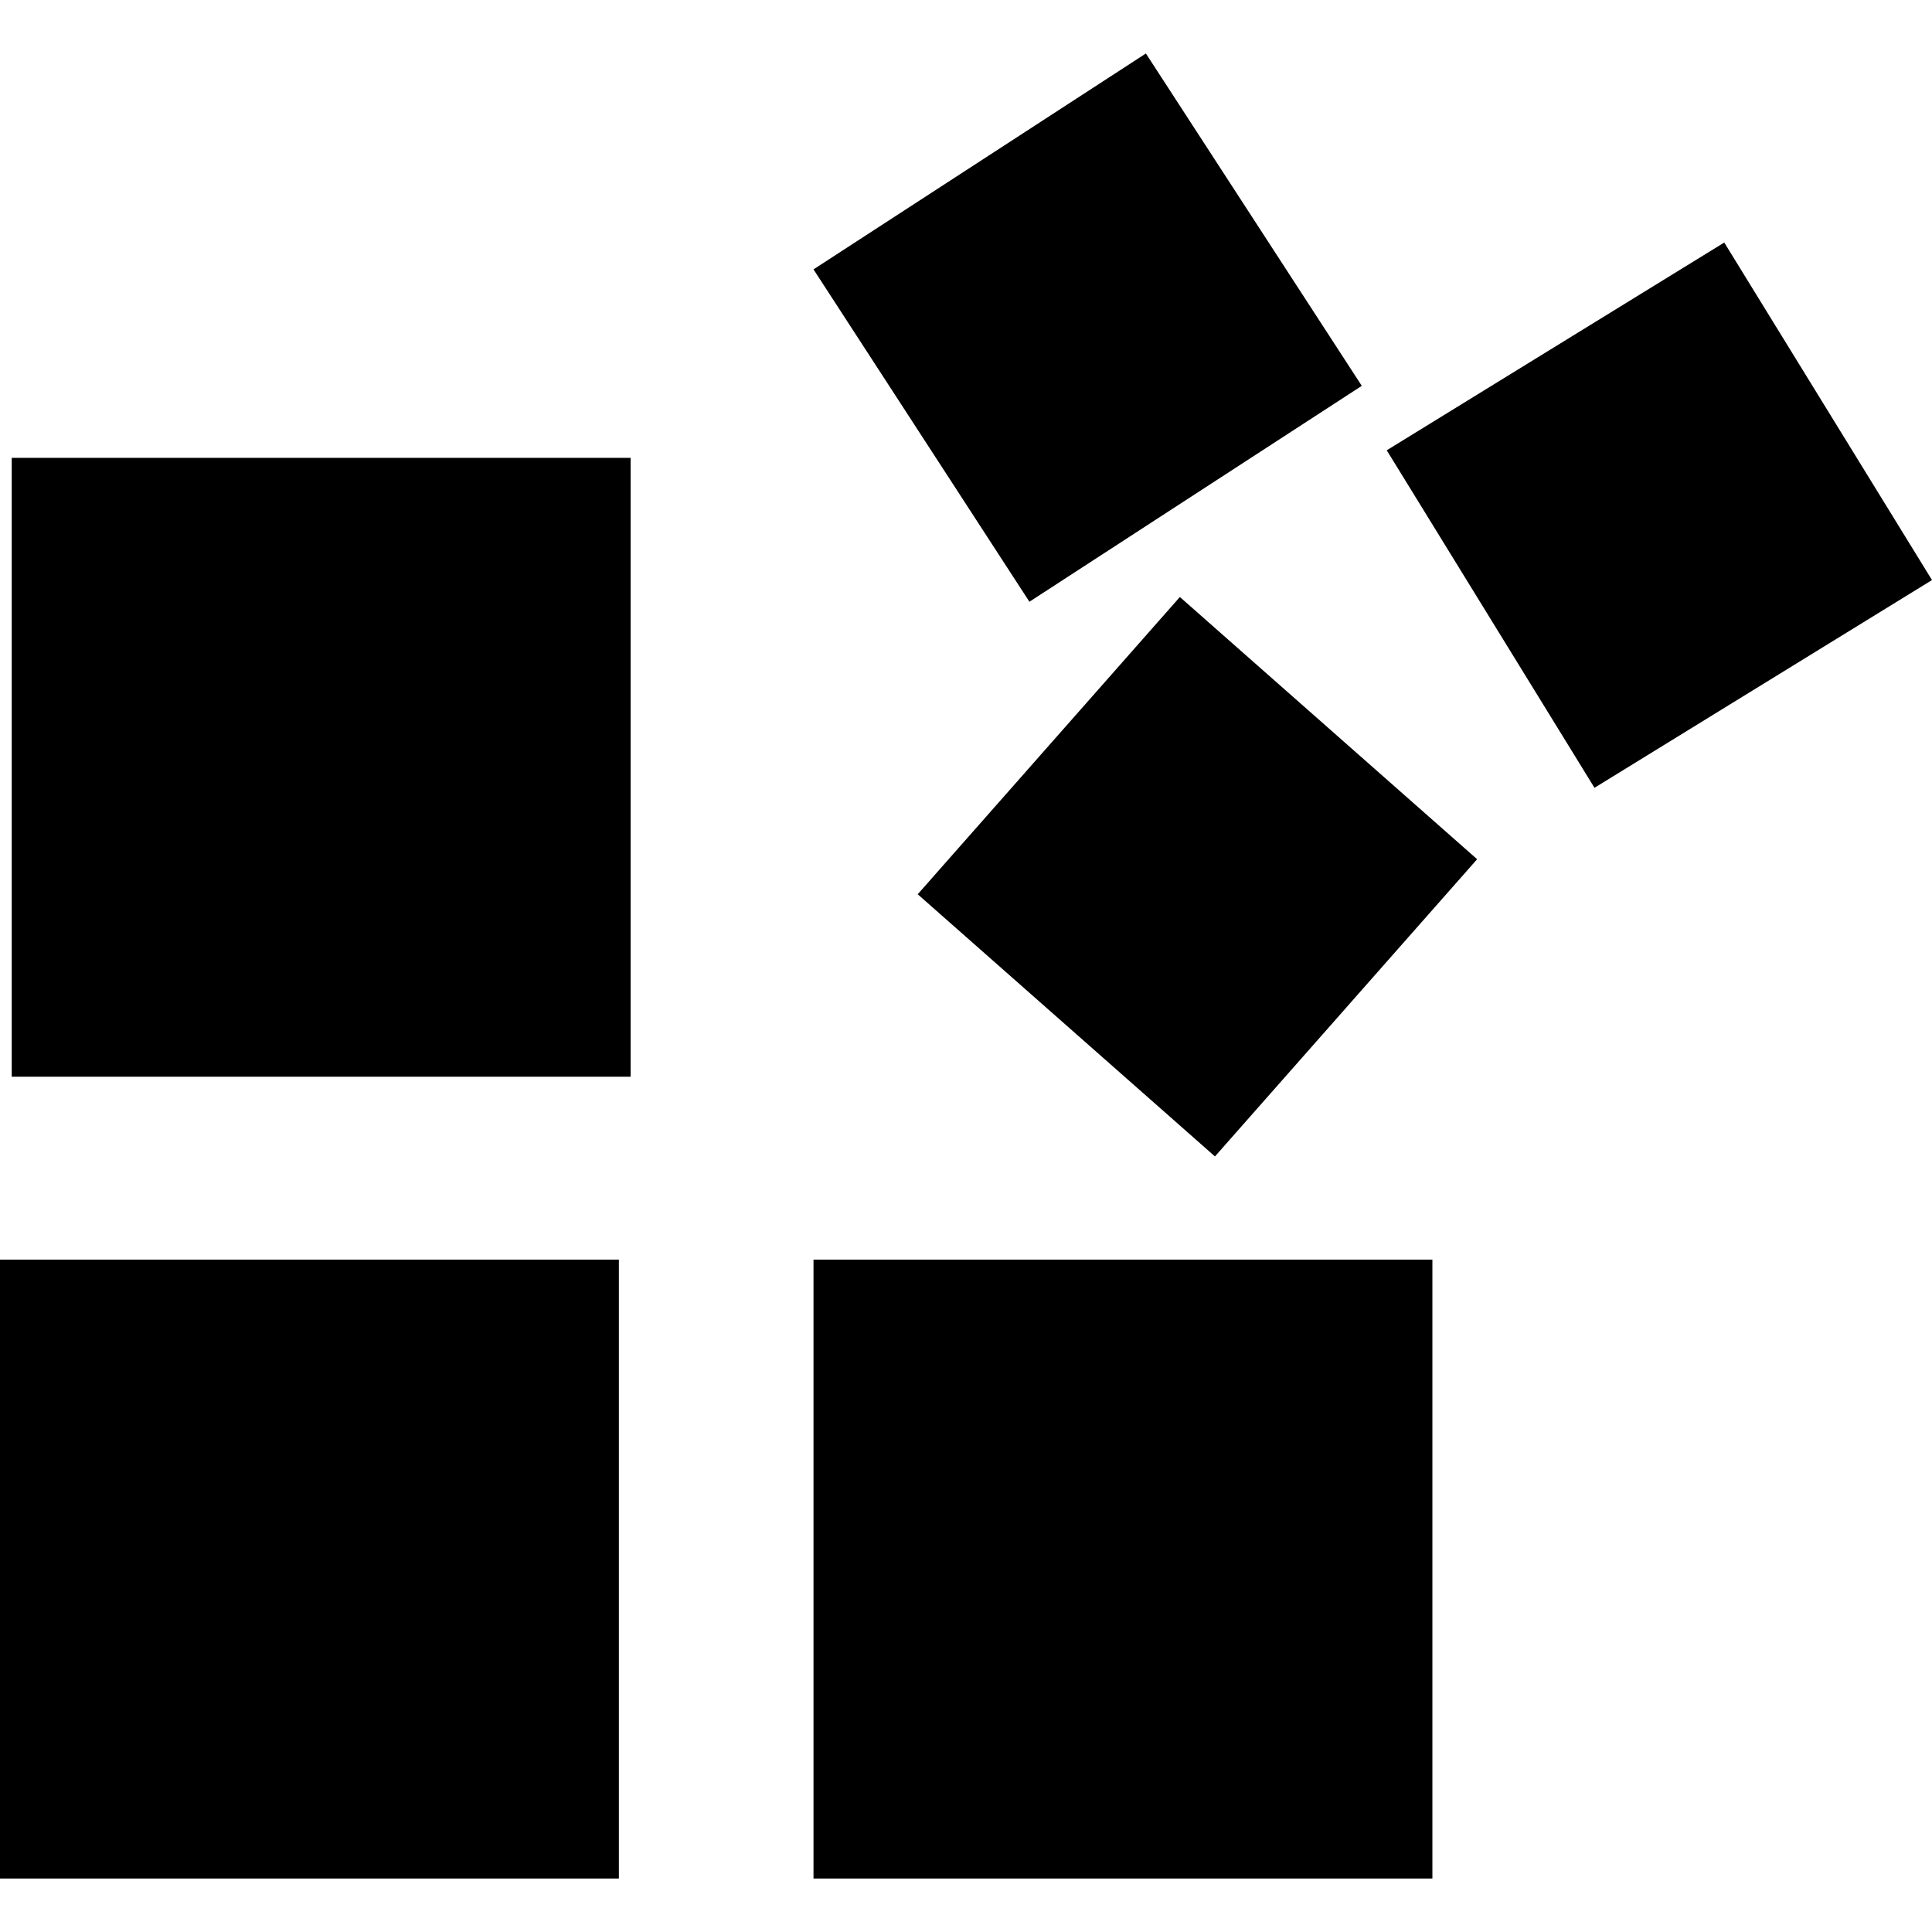
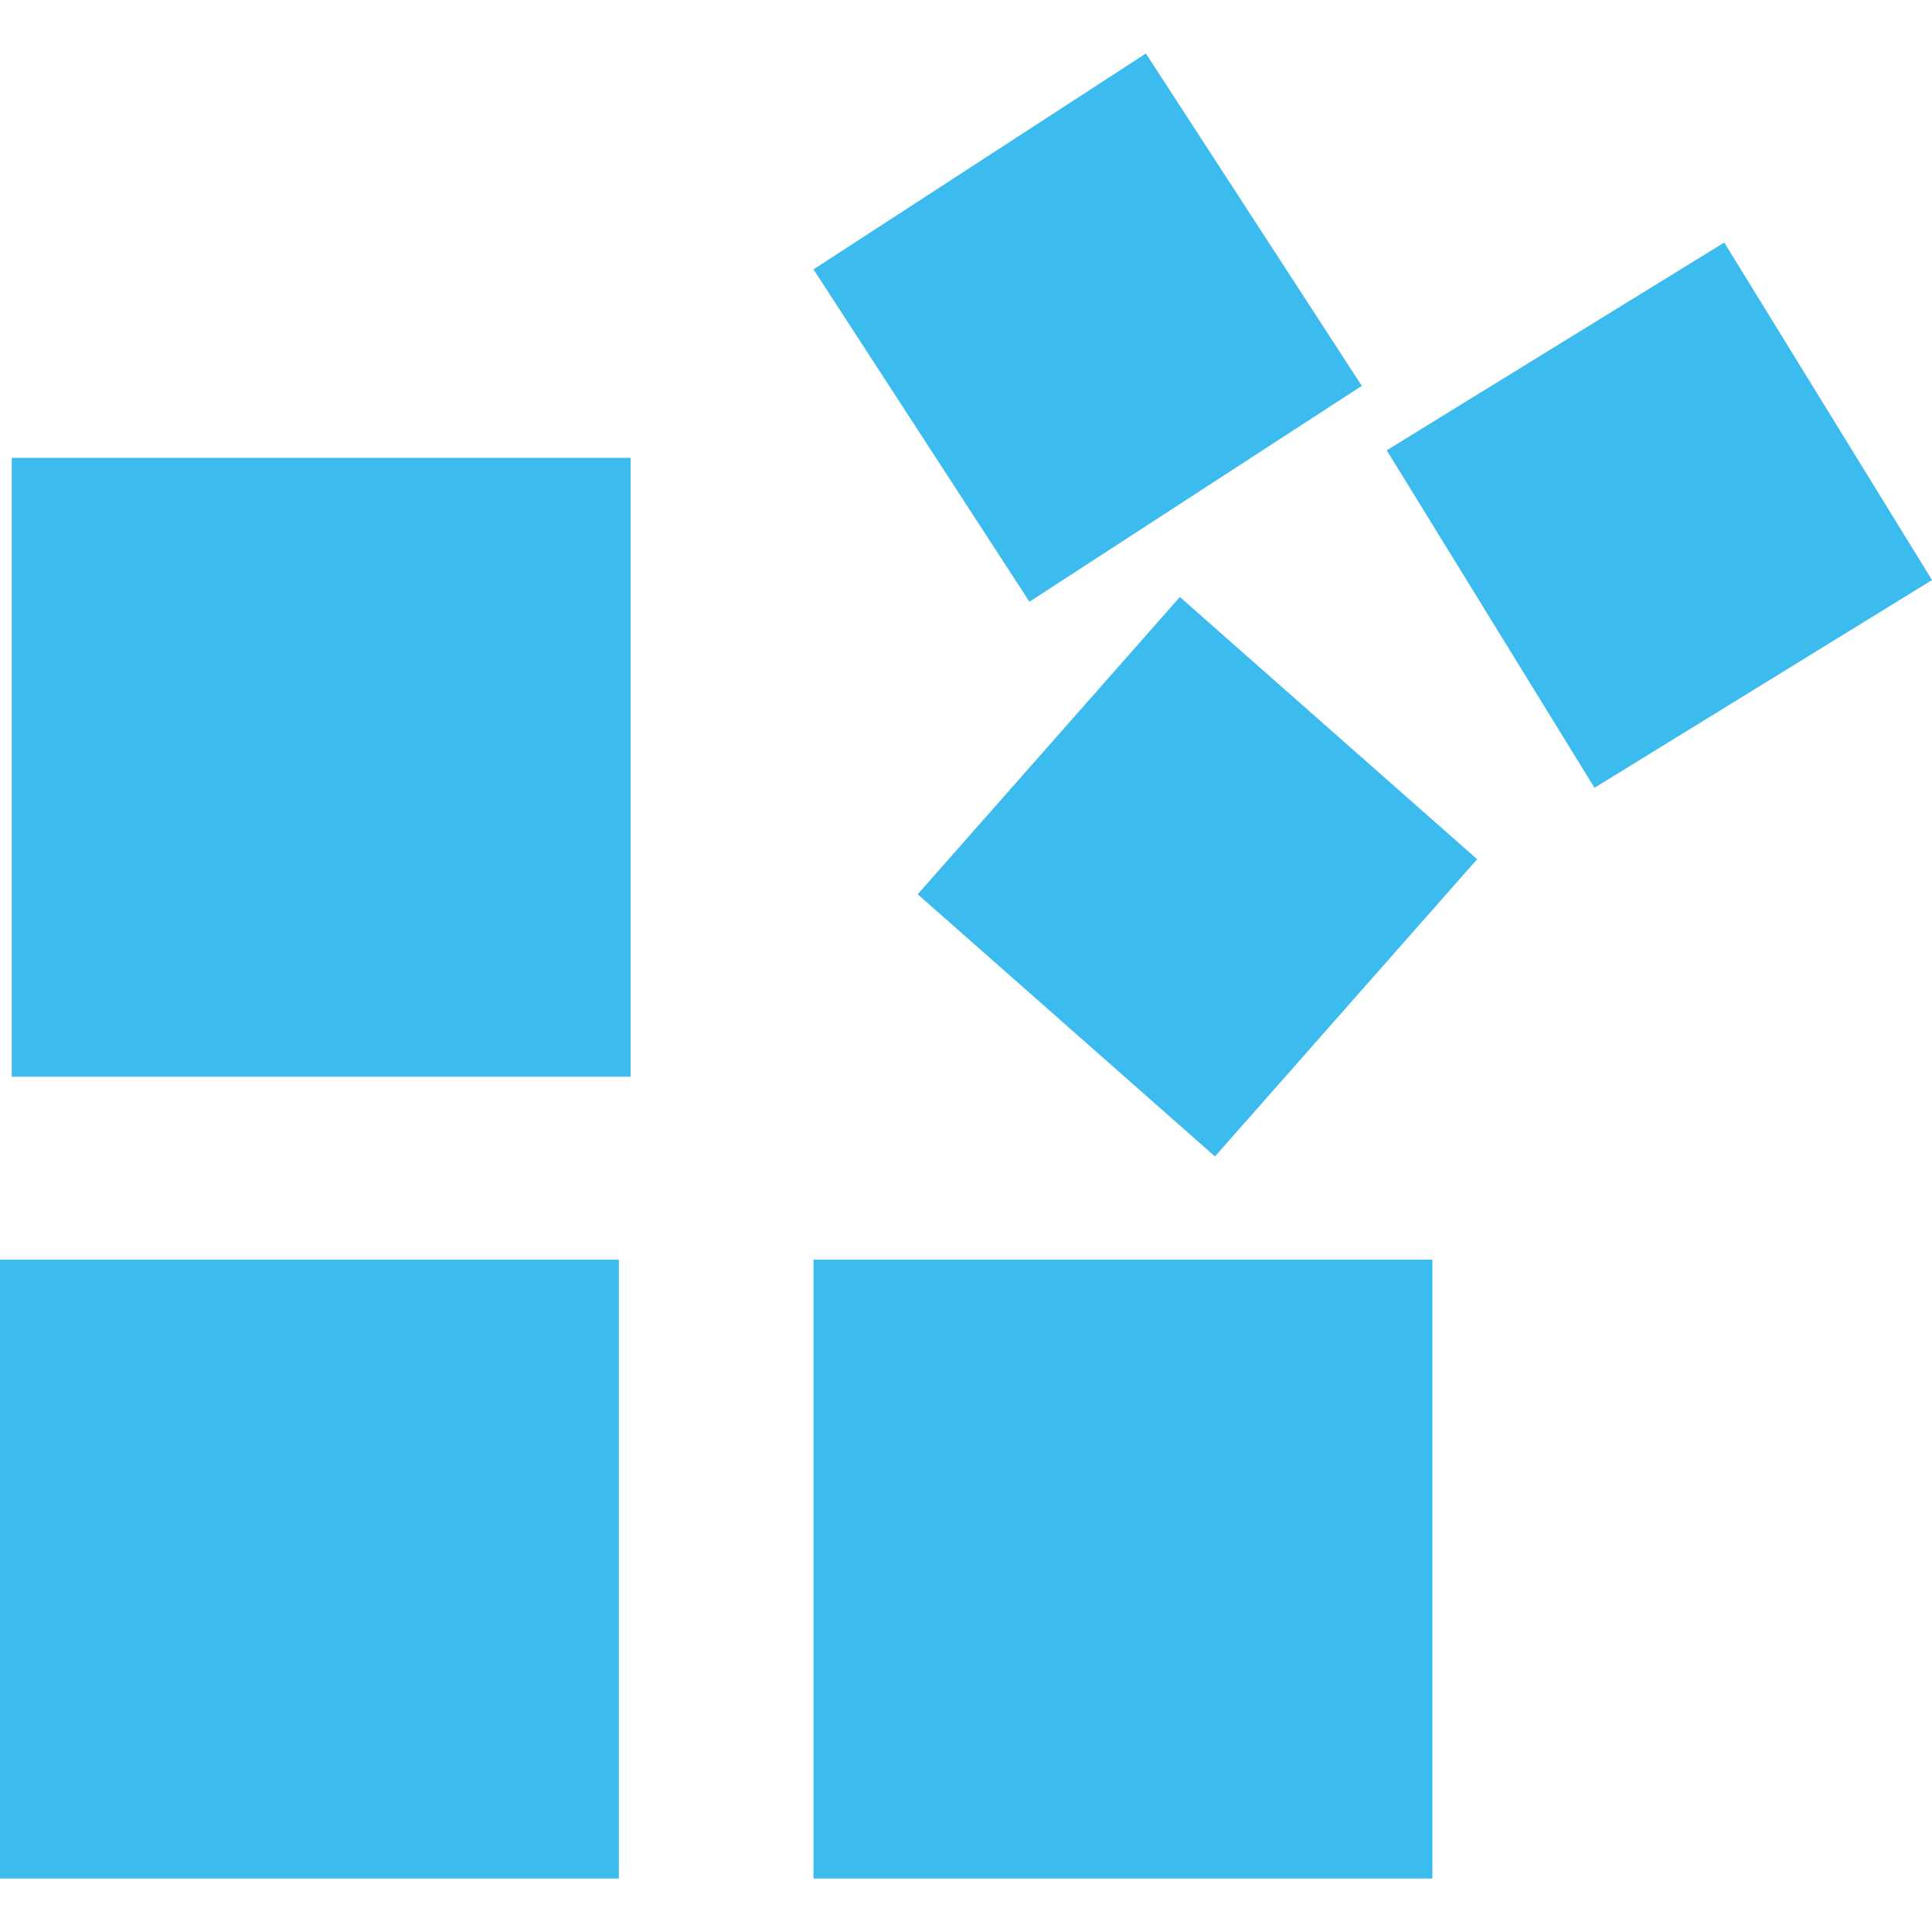
- <svg xmlns="http://www.w3.org/2000/svg" version="1.1" id="Capa_1" x="0px" y="0px" width="461.759px" height="461.759px" viewBox="0 0 461.759 461.759" style="enable-background:new 0 0 461.759 461.759;" xml:space="preserve">
+ <svg xmlns="http://www.w3.org/2000/svg" version="1.1" id="Capa_1" x="0px" y="0px" width="461.759px" height="461.759px" viewBox="0 0 461.759 461.759" style="enable-background:new 0 0 461.759 461.759; fill: #3cbbee;" xml:space="preserve">
  <g>
    <path d="M0,301.058h147.916v147.919H0V301.058z M194.432,448.977H342.35V301.058H194.432V448.977z M2.802,257.347h147.916V109.434   H2.802V257.347z M325.476,92.219l-51.603-79.437l-79.441,51.601l51.604,79.437L325.476,92.219z M219.337,213.733l71.045,62.663   l62.66-71.039l-71.044-62.669L219.337,213.733z M412.107,57.967l-80.668,49.656l49.652,80.666l80.668-49.65L412.107,57.967z" />
  </g>
  <g>
</g>
  <g>
</g>
  <g>
</g>
  <g>
</g>
  <g>
</g>
  <g>
</g>
  <g>
</g>
  <g>
</g>
  <g>
</g>
  <g>
</g>
  <g>
</g>
  <g>
</g>
  <g>
</g>
  <g>
</g>
  <g>
</g>
</svg>
